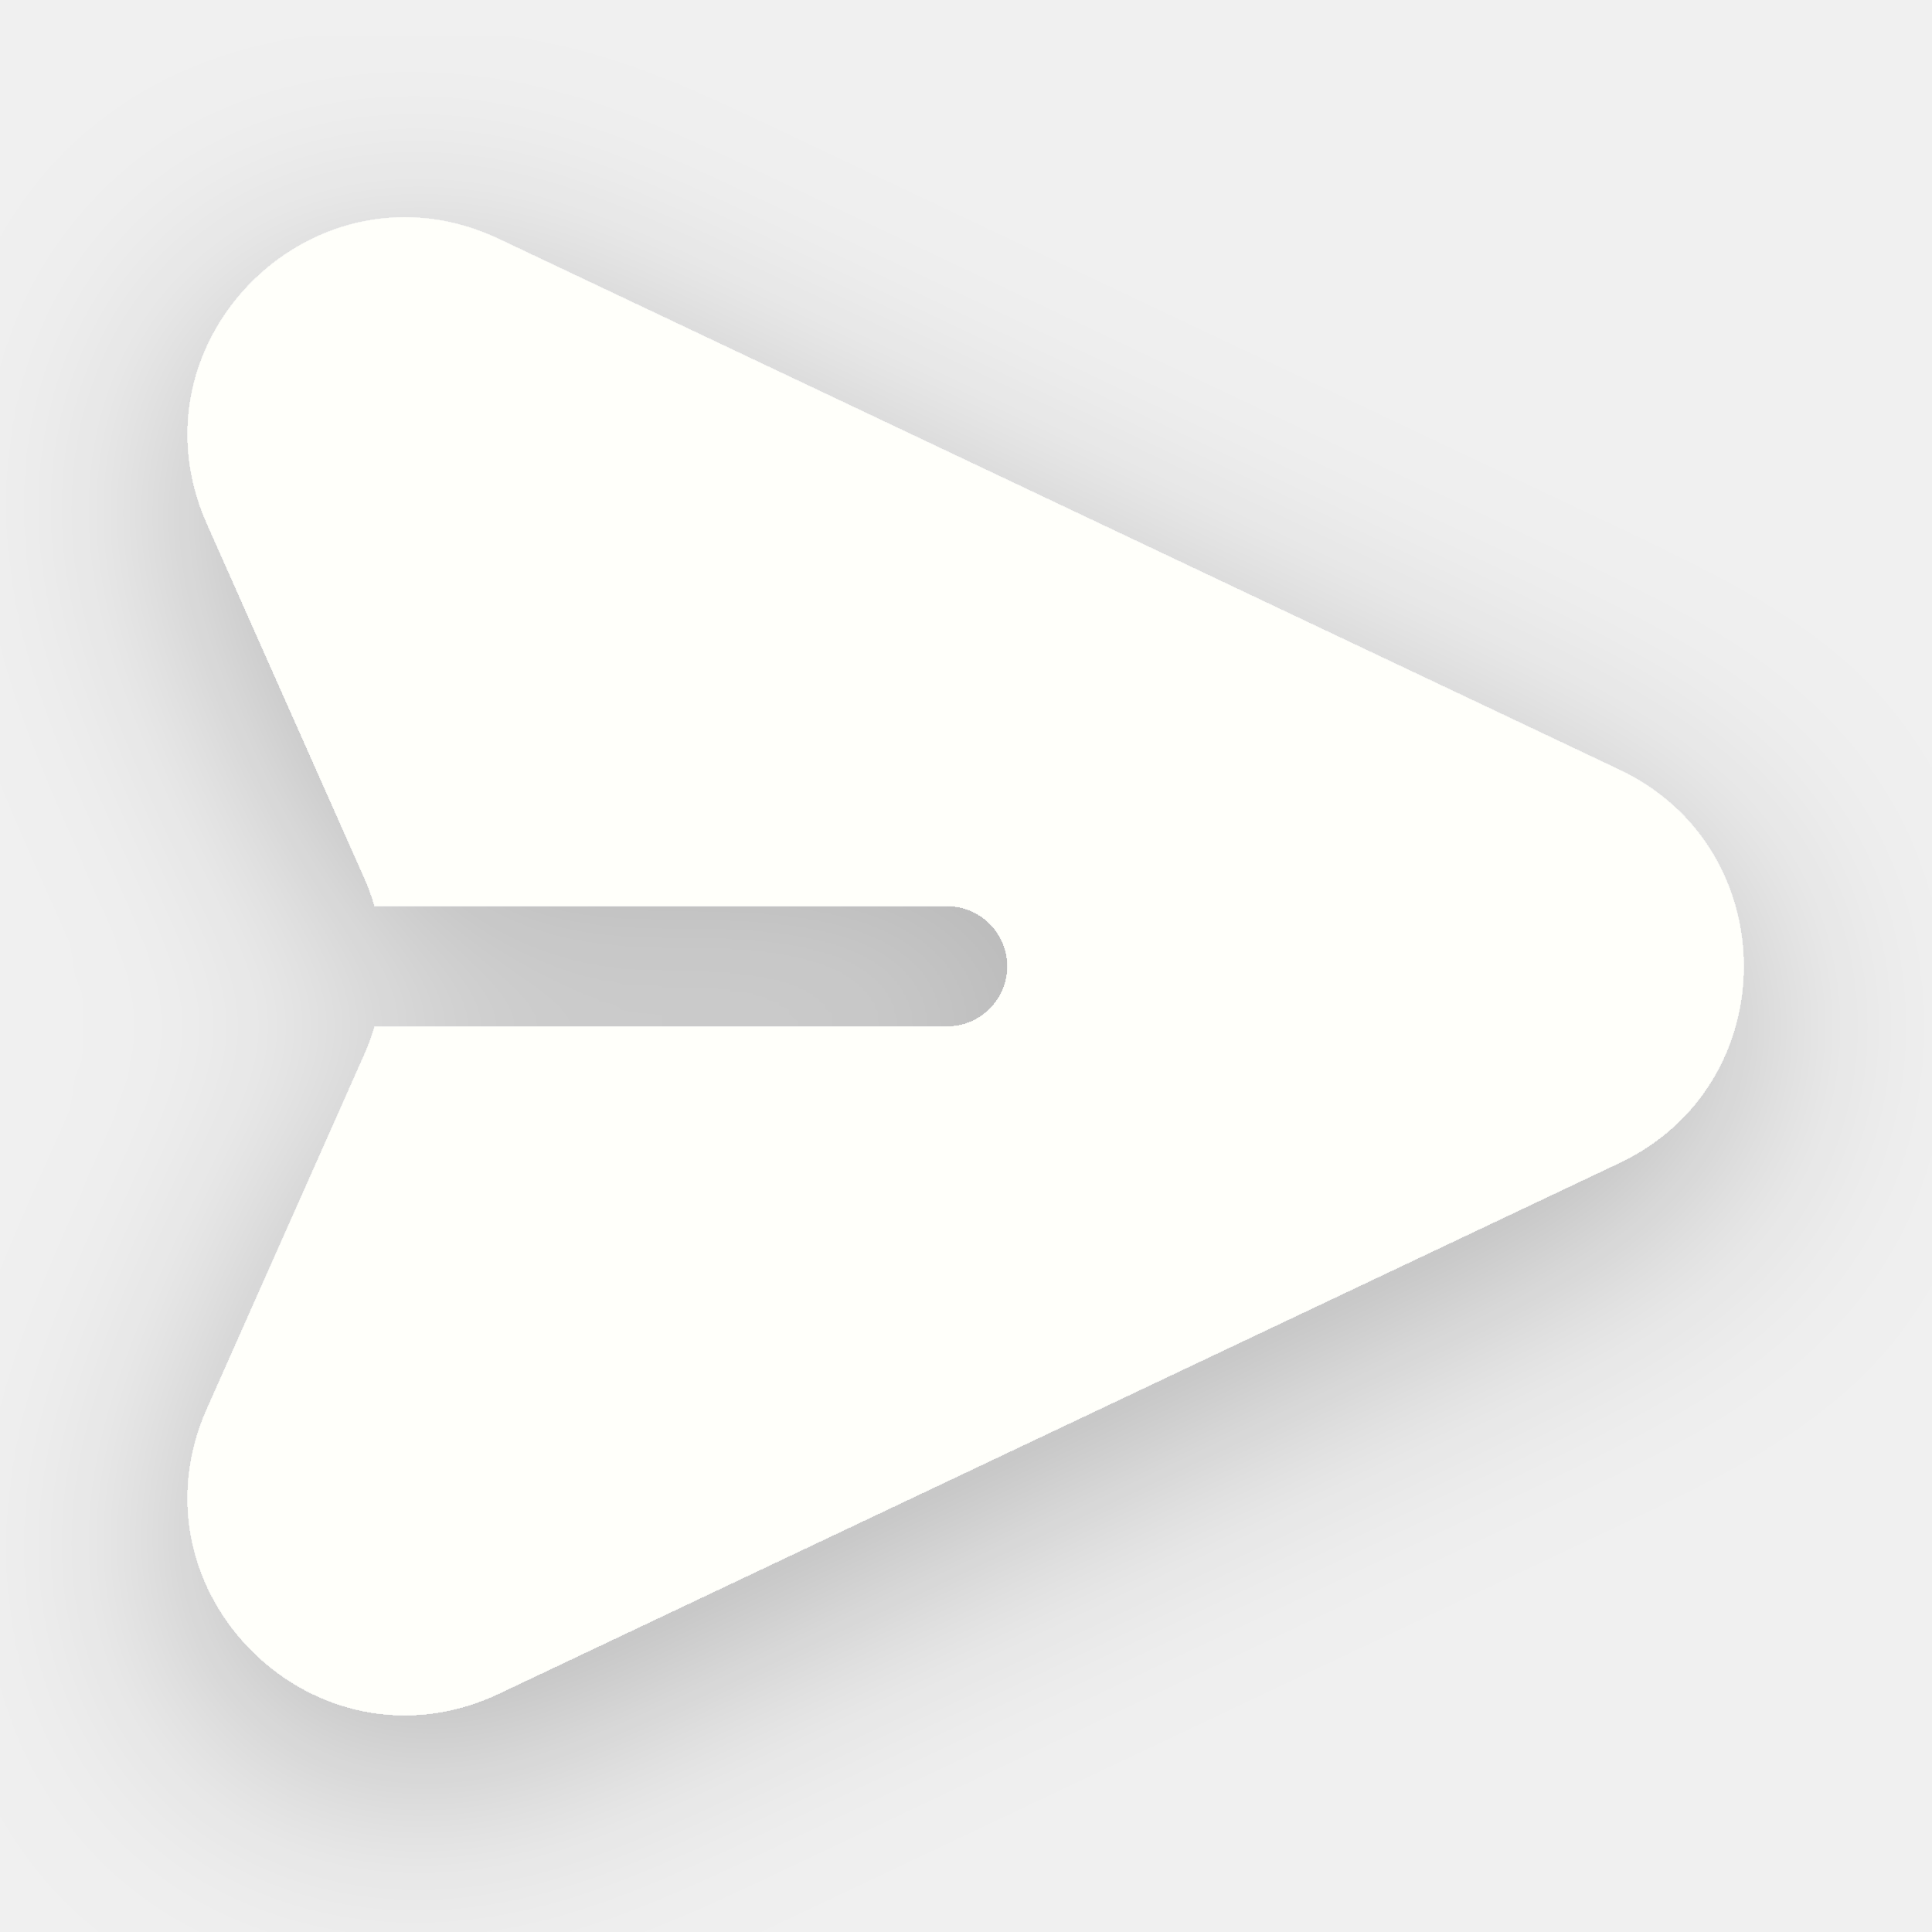
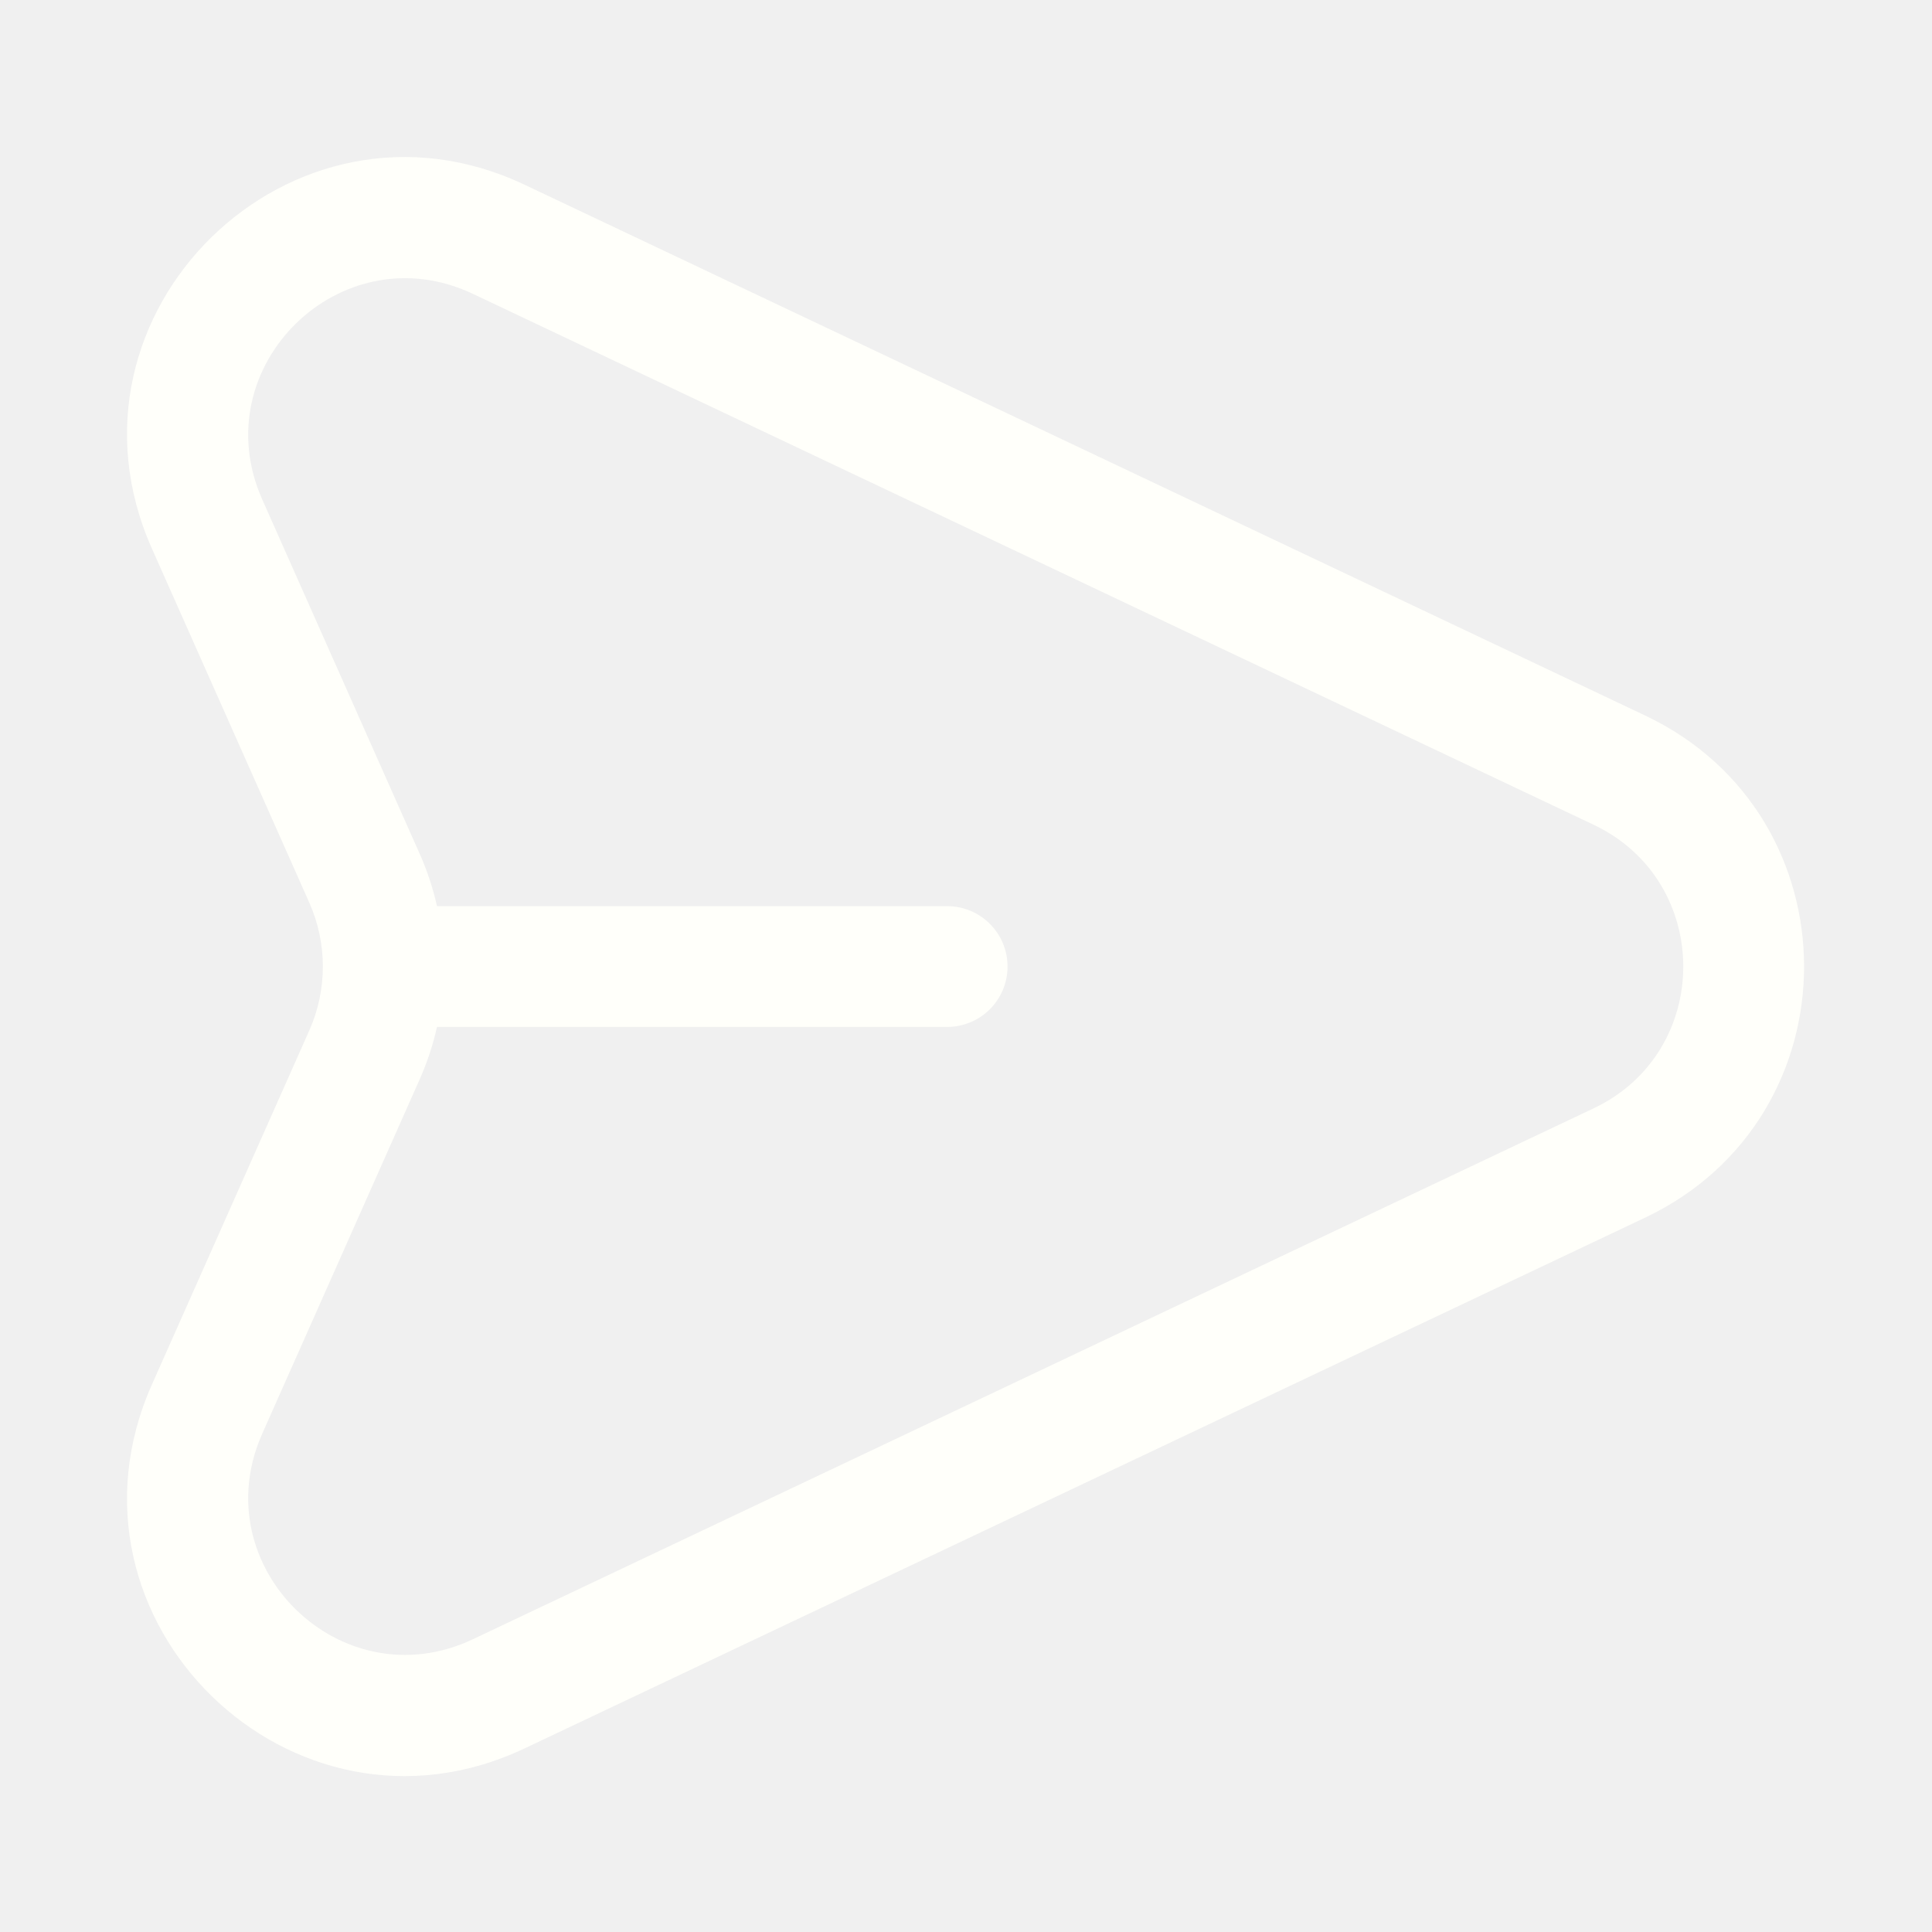
<svg xmlns="http://www.w3.org/2000/svg" width="32" height="32" viewBox="0 0 32 32" fill="none">
-   <g clip-path="url(#clip0_900_1029)">
-     <g filter="url(#filter0_d_900_1029)">
-       <path d="M8.261 3.959L26.821 12.751C29.567 14.051 29.567 17.958 26.821 19.259L8.261 28.05C5.243 29.48 2.073 26.386 3.43 23.334L6.037 17.467C6.104 17.316 6.161 17.161 6.206 17.005H15.688C16.241 17.005 16.688 16.557 16.688 16.005C16.688 15.452 16.241 15.005 15.688 15.005H6.206C6.161 14.848 6.104 14.693 6.037 14.542L3.43 8.675C2.073 5.623 5.243 2.529 8.261 3.959Z" fill="#FFFFFA" />
-     </g>
-   </g>
-   <defs>
-     <filter id="filter0_d_900_1029" x="-0.893" y="0.6" width="33.773" height="32.81" filterUnits="userSpaceOnUse" color-interpolation-filters="sRGB">
-       <feFlood flood-opacity="0" result="BackgroundImageFix" />
-       <feColorMatrix in="SourceAlpha" type="matrix" values="0 0 0 0 0 0 0 0 0 0 0 0 0 0 0 0 0 0 127 0" result="hardAlpha" />
-       <feOffset dy="1" />
-       <feGaussianBlur stdDeviation="2" />
-       <feComposite in2="hardAlpha" operator="out" />
-       <feColorMatrix type="matrix" values="0 0 0 0 0 0 0 0 0 0 0 0 0 0 0 0 0 0 0.25 0" />
-       <feBlend mode="normal" in2="BackgroundImageFix" result="effect1_dropShadow_900_1029" />
-       <feBlend mode="normal" in="SourceGraphic" in2="effect1_dropShadow_900_1029" result="shape" />
-     </filter>
-     <clipPath id="clip0_900_1029">
-       <rect width="32" height="32" fill="white" />
-     </clipPath>
-   </defs>
+   <path fill-rule="evenodd" clip-rule="evenodd" d="M8.689 3.06C4.833 1.233 0.783 5.186 2.516 9.086L5.124 14.953C5.422 15.626 5.422 16.393 5.124 17.065L2.516 22.933C0.783 26.832 4.833 30.785 8.689 28.959L27.25 20.167C30.758 18.505 30.758 13.513 27.25 11.852L8.689 3.06ZM4.344 8.274C3.364 6.069 5.653 3.835 7.833 4.867L26.393 13.659C28.376 14.598 28.376 17.42 26.393 18.359L7.833 27.151C5.653 28.184 3.364 25.949 4.344 23.745L6.951 17.878C7.076 17.596 7.172 17.305 7.238 17.009H15.688C16.241 17.009 16.688 16.561 16.688 16.009C16.688 15.457 16.241 15.009 15.688 15.009H7.238C7.172 14.713 7.076 14.422 6.951 14.141L4.344 8.274Z" fill="#FFFFFA" />
</svg>
